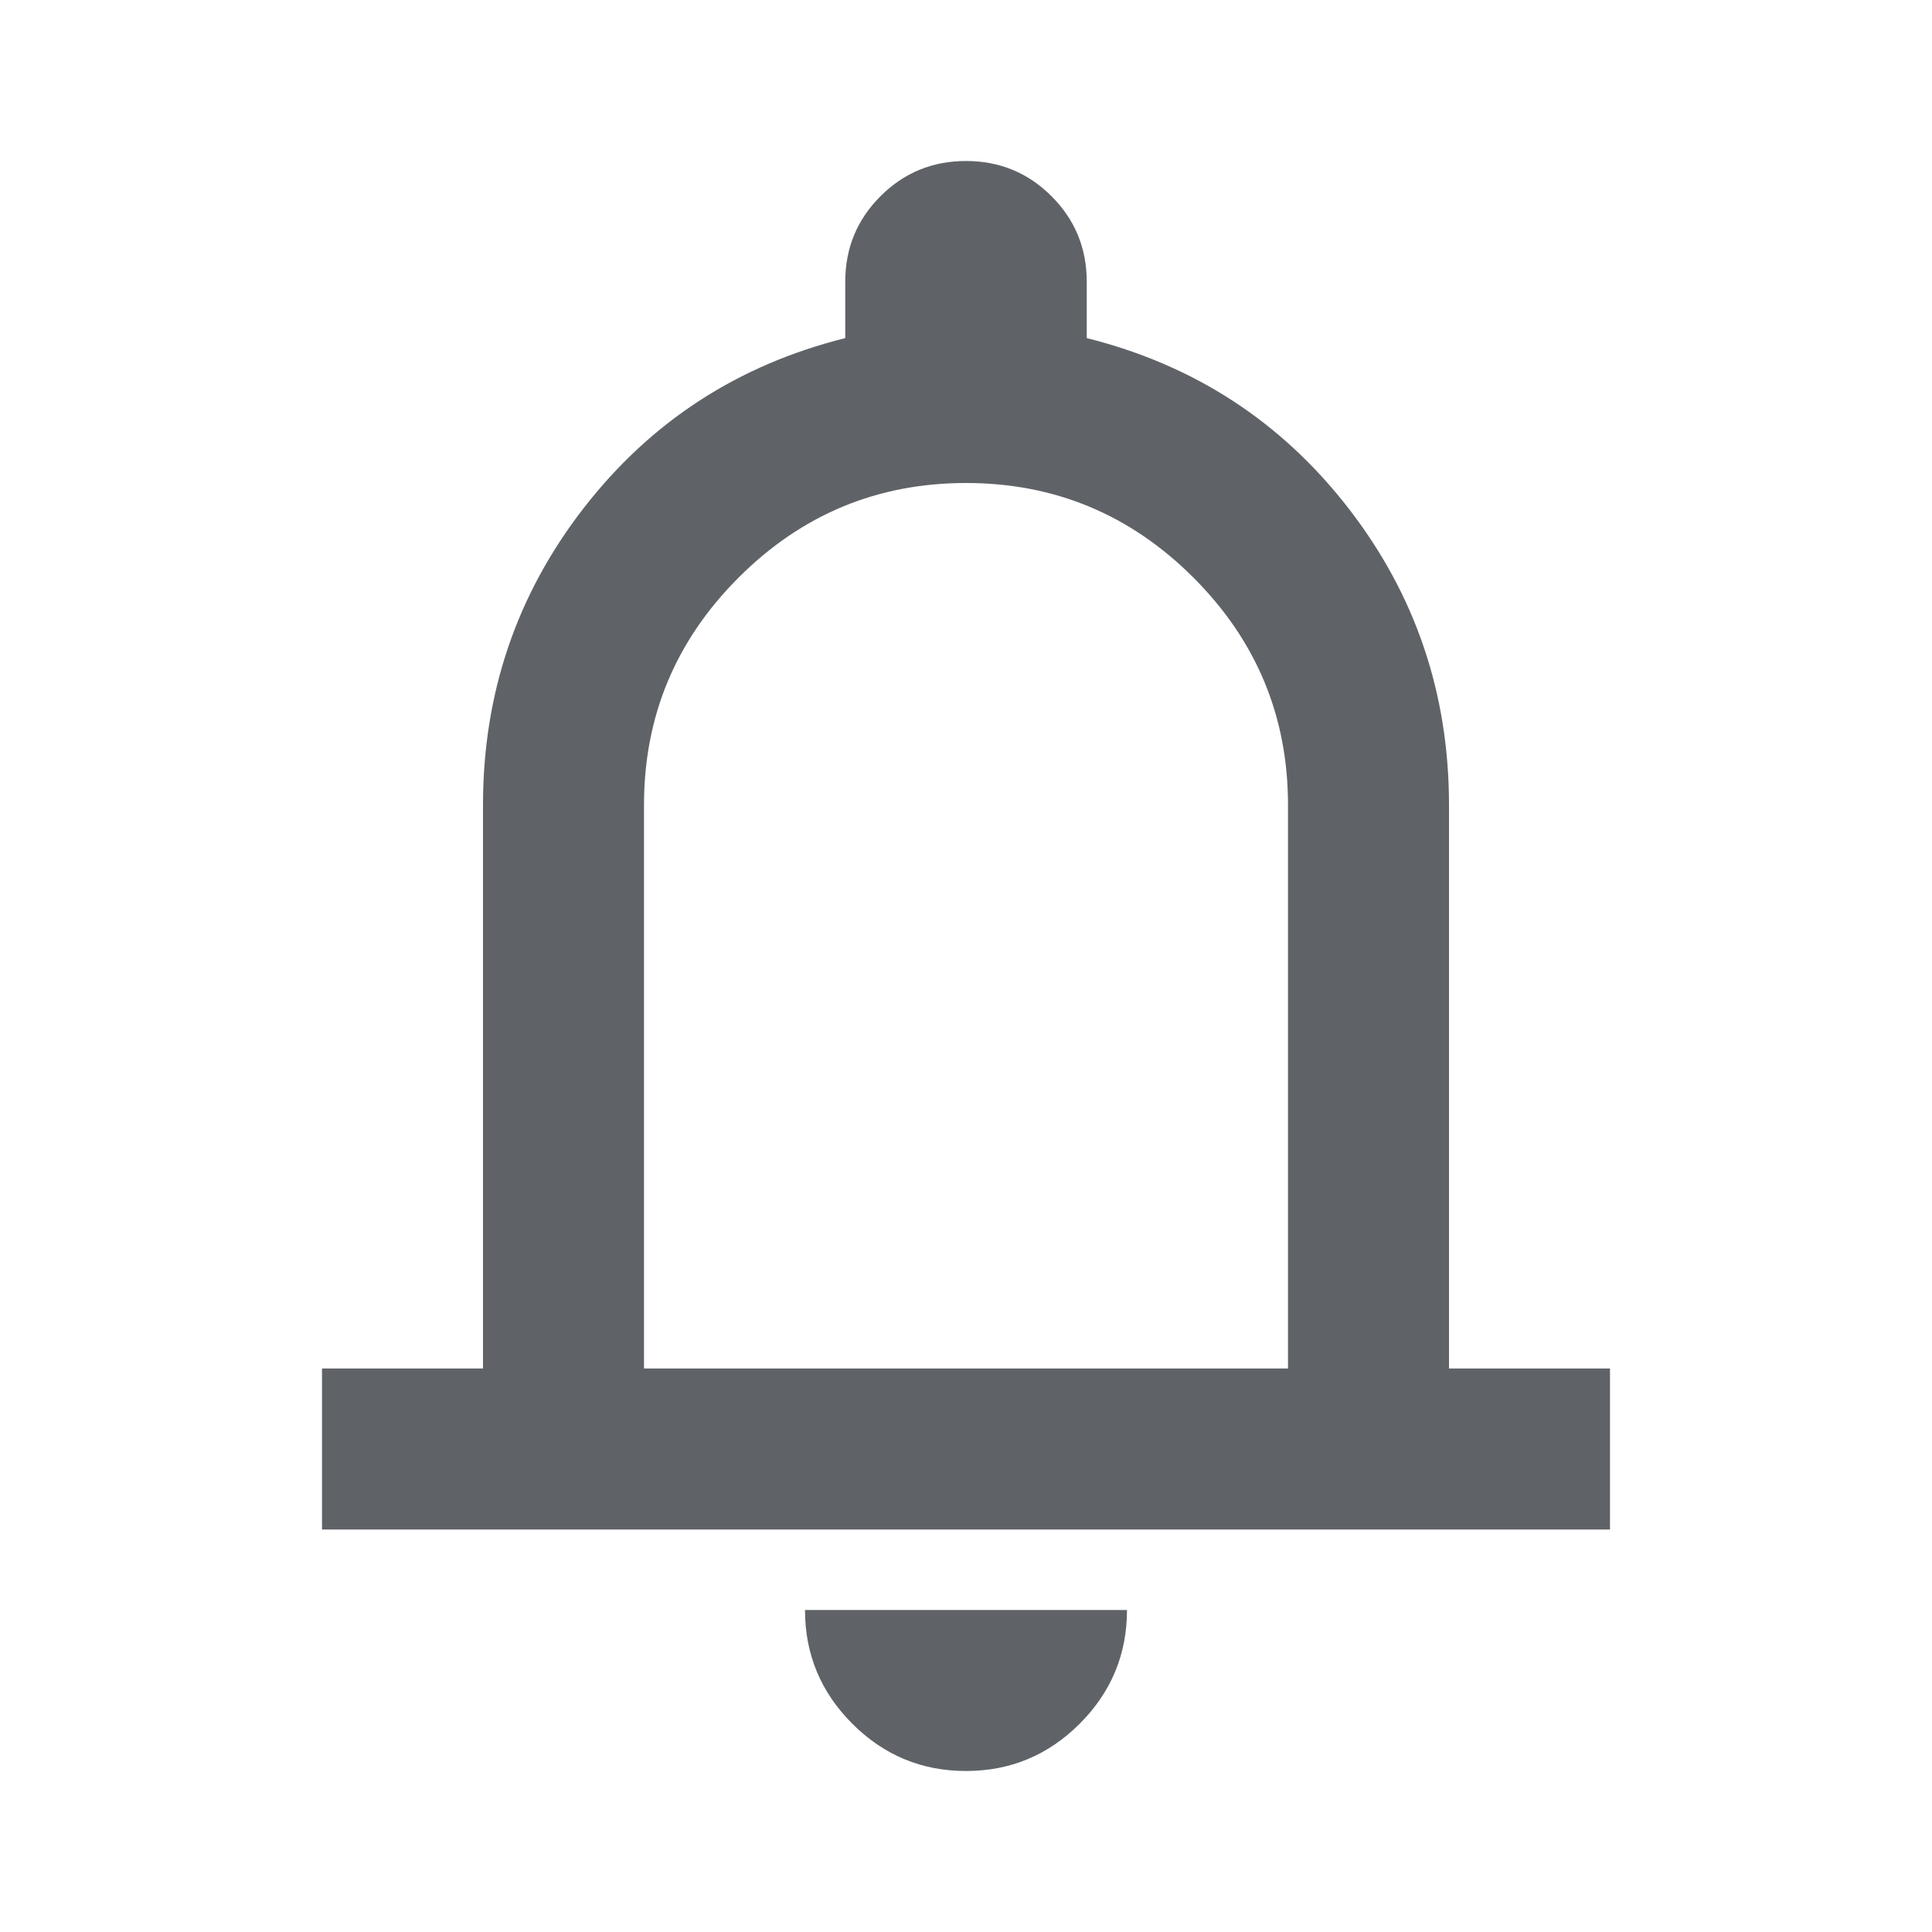
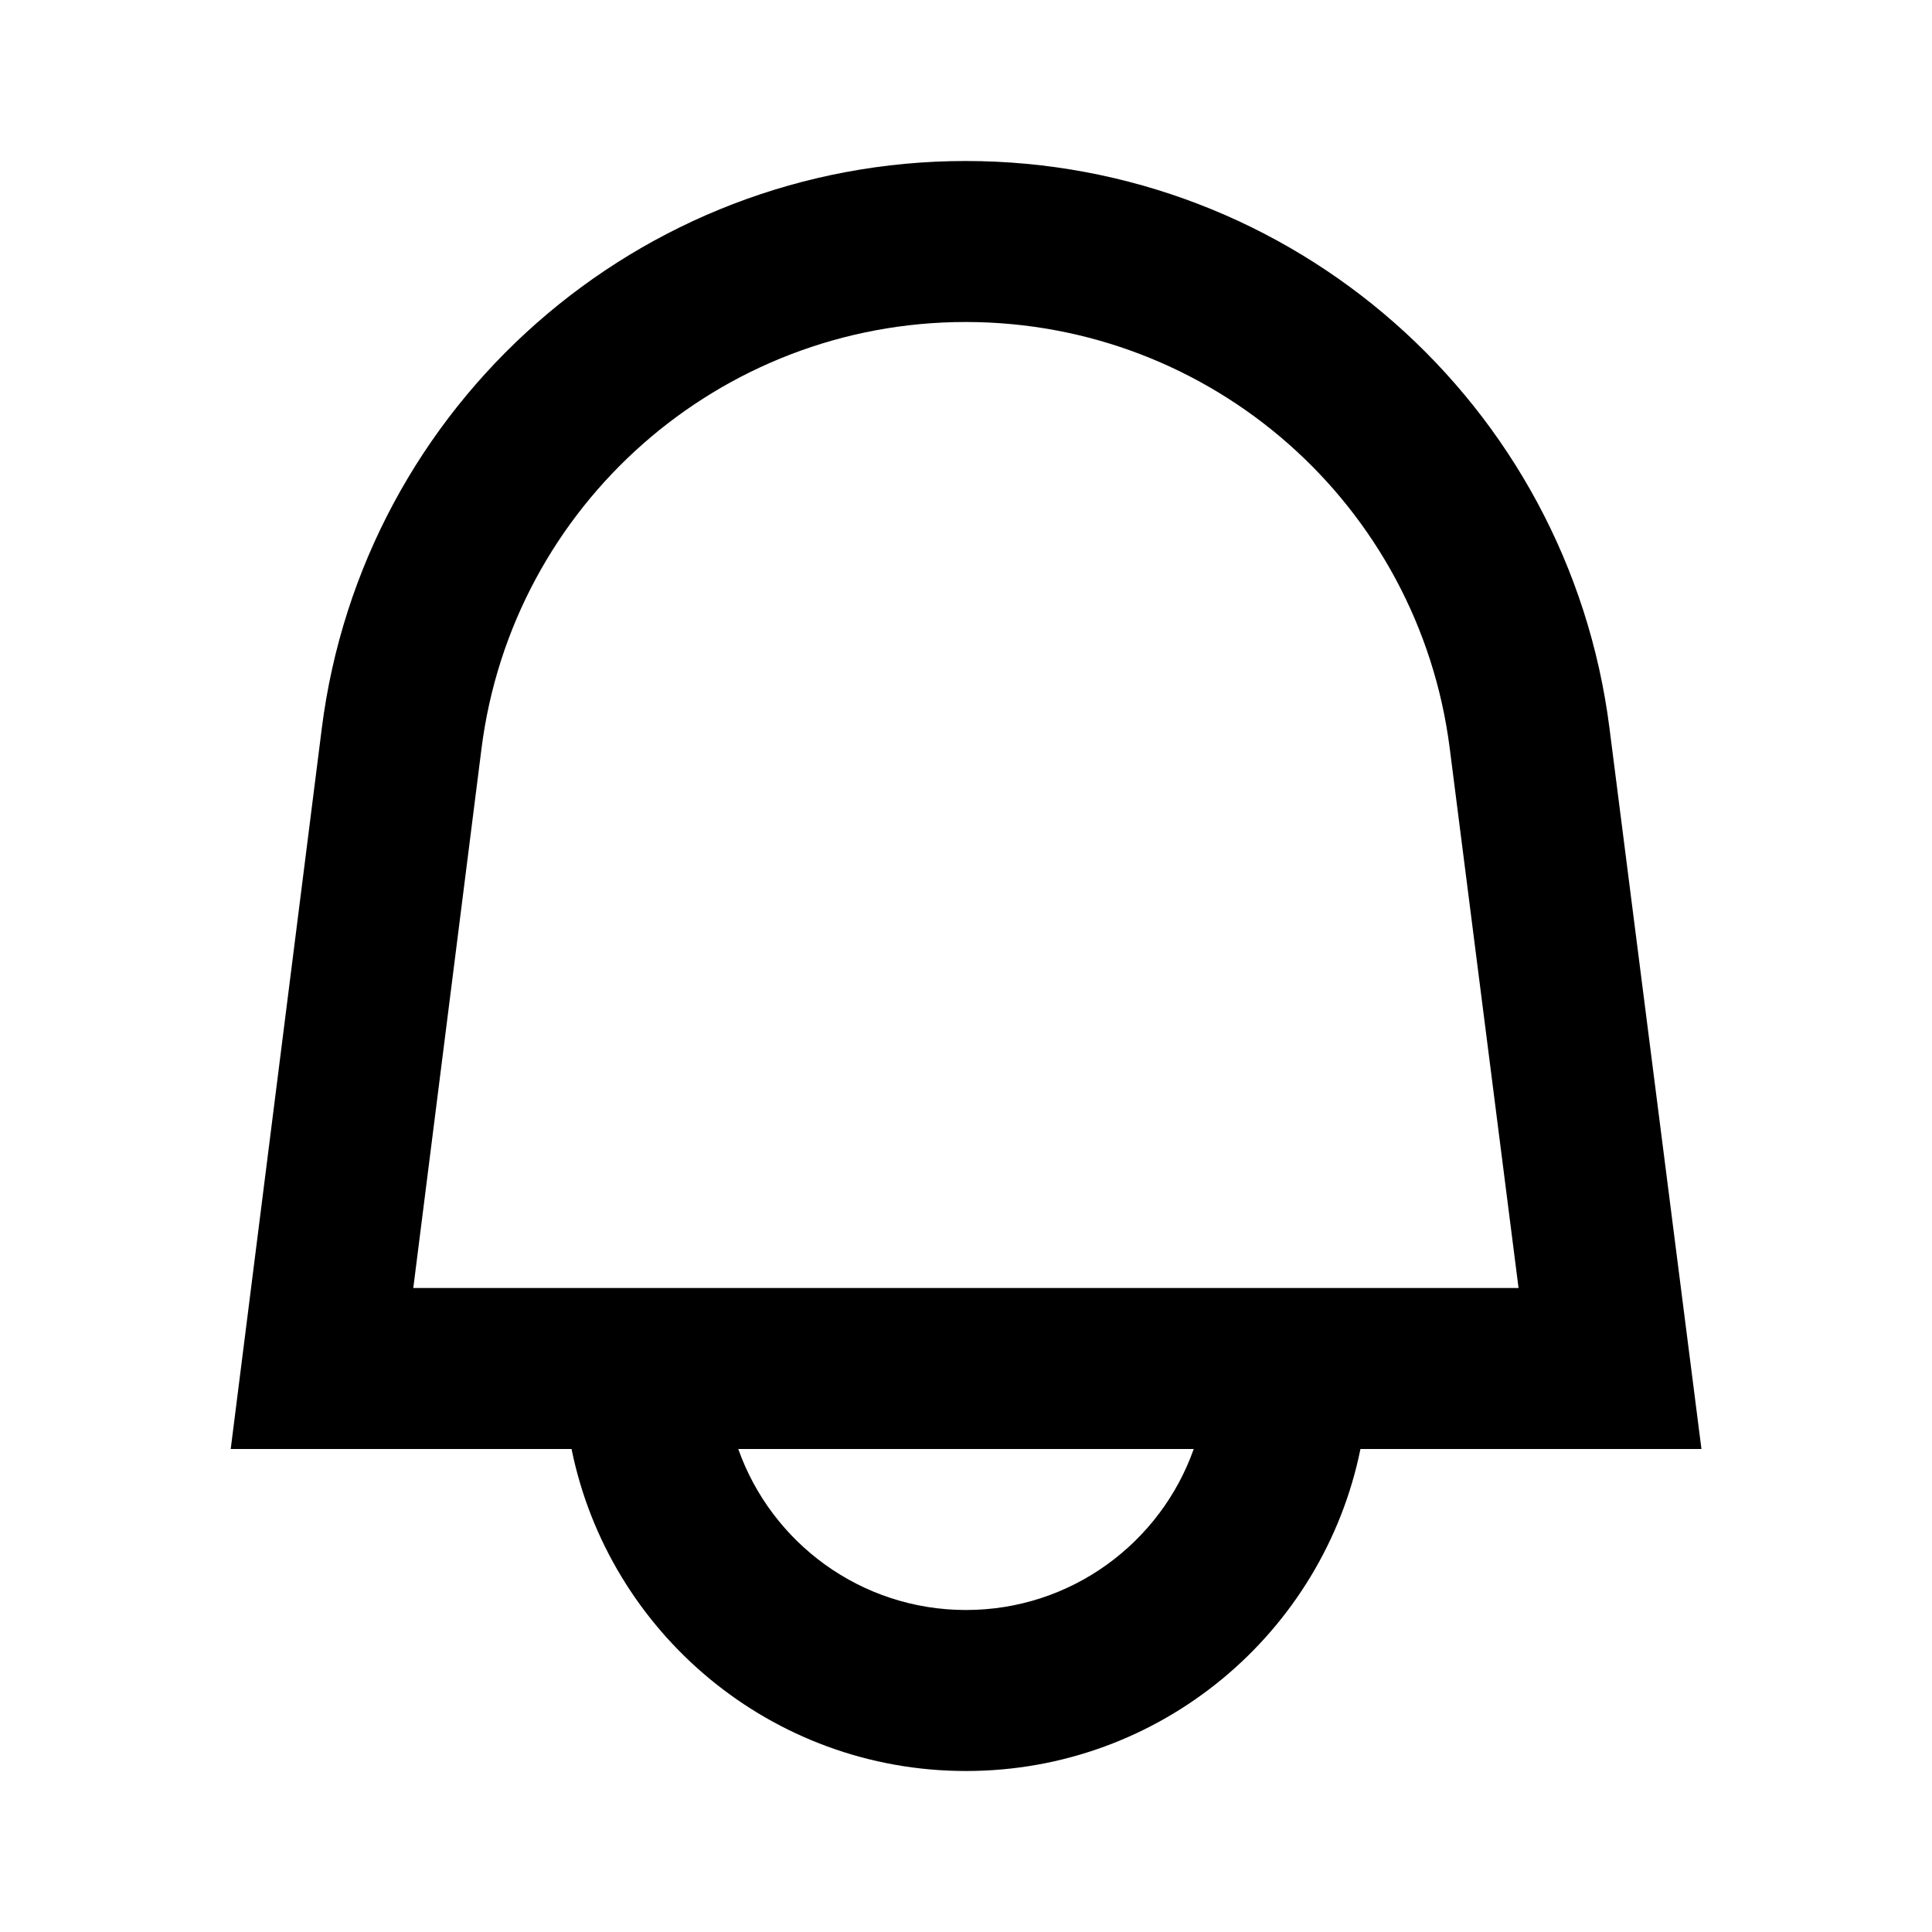
- <svg xmlns="http://www.w3.org/2000/svg" height="24px" viewBox="0 -960 960 960" width="24px" fill="#5f6368">
-   <path d="M160-200v-80h80v-280q0-83 50-147.5T420-792v-28q0-25 17.5-42.5T480-880q25 0 42.5 17.5T540-820v28q80 20 130 84.5T720-560v280h80v80H160Zm320-300Zm0 420q-33 0-56.5-23.5T400-160h160q0 33-23.5 56.5T480-80ZM320-280h320v-280q0-66-47-113t-113-47q-66 0-113 47t-47 113v280Z" />
+ <svg xmlns="http://www.w3.org/2000/svg" viewBox="0 0 24 24" aria-hidden="true" class="r-4qtqp9 r-yyyyoo r-dnmrzs r-bnwqim r-lrvibr r-m6rgpd r-1nao33i r-lwhw9o r-cnnz9e">
+   <g>
+     <path d="M19.993 9.042C19.48 5.017 16.054 2 11.996 2s-7.49 3.021-7.999 7.051L2.866 18H7.1c.463 2.282 2.481 4 4.9 4s4.437-1.718 4.9-4h4.236l-1.143-8.958zM12 20c-1.306 0-2.417-.835-2.829-2h5.658c-.412 1.165-1.523 2-2.829 2zm-6.866-4l.847-6.698C6.364 6.272 8.941 4 11.996 4s5.627 2.268 6.013 5.295L18.864 16H5.134z" />
+   </g>
</svg>
